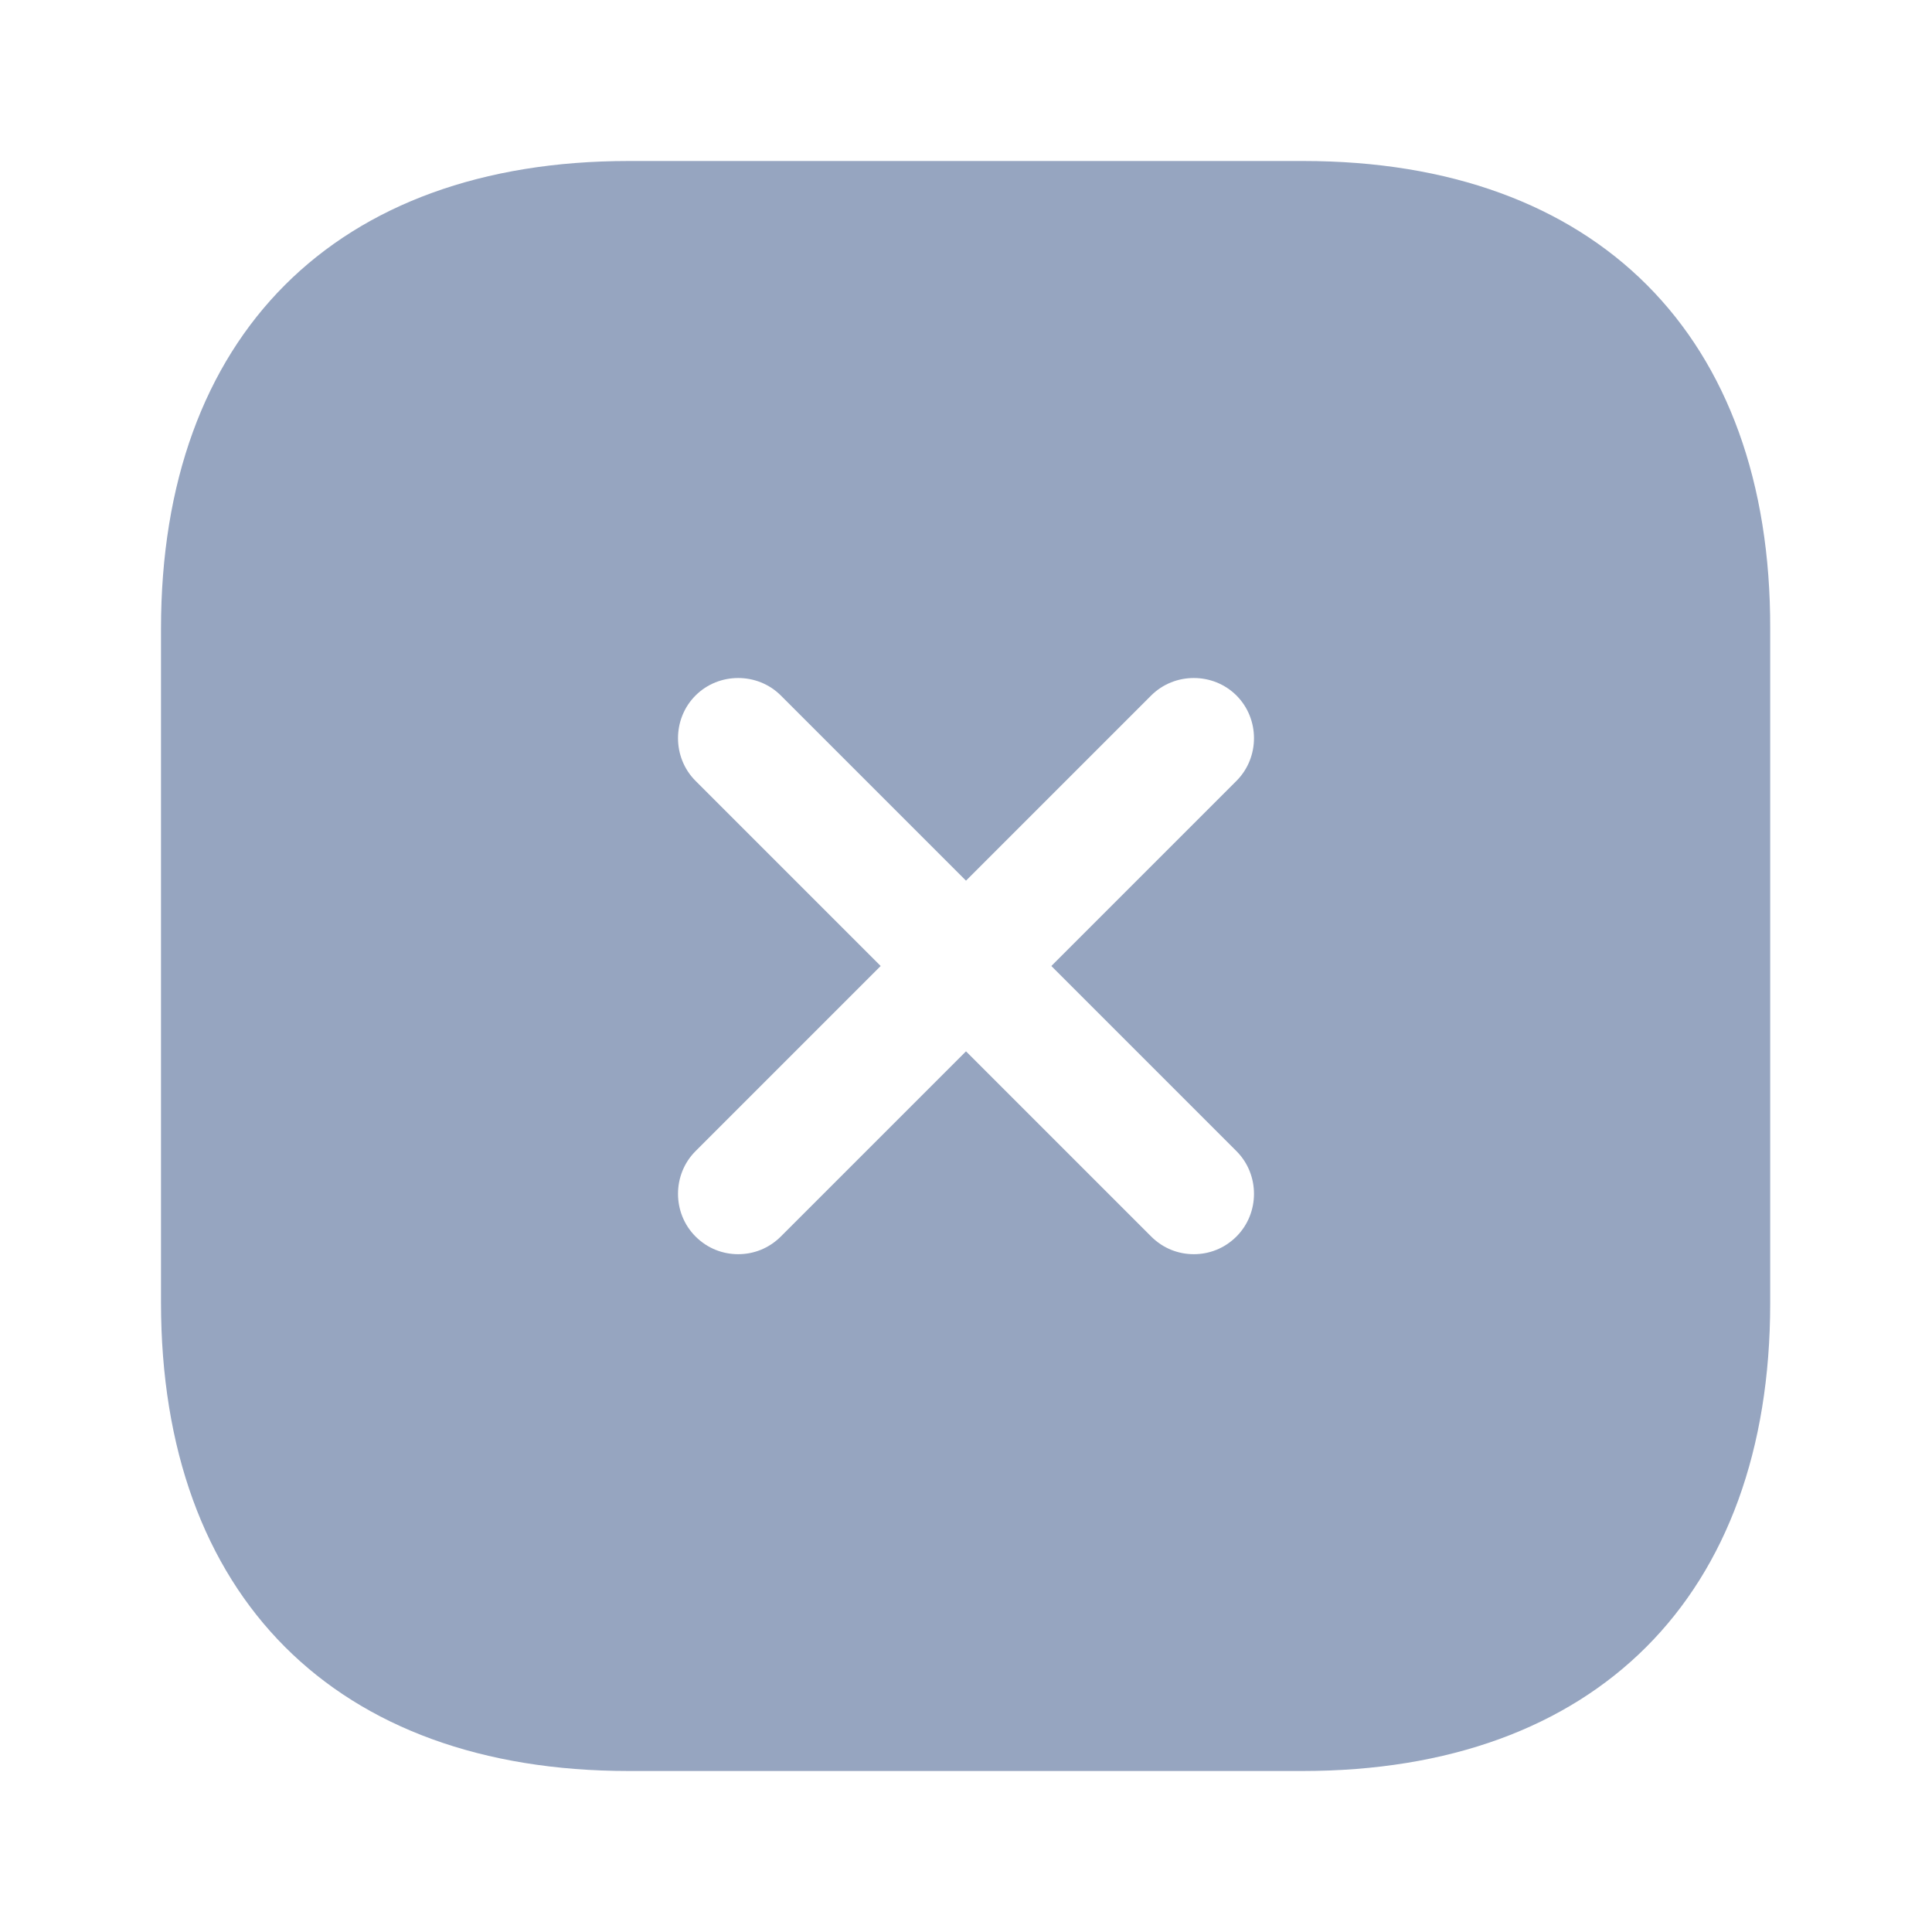
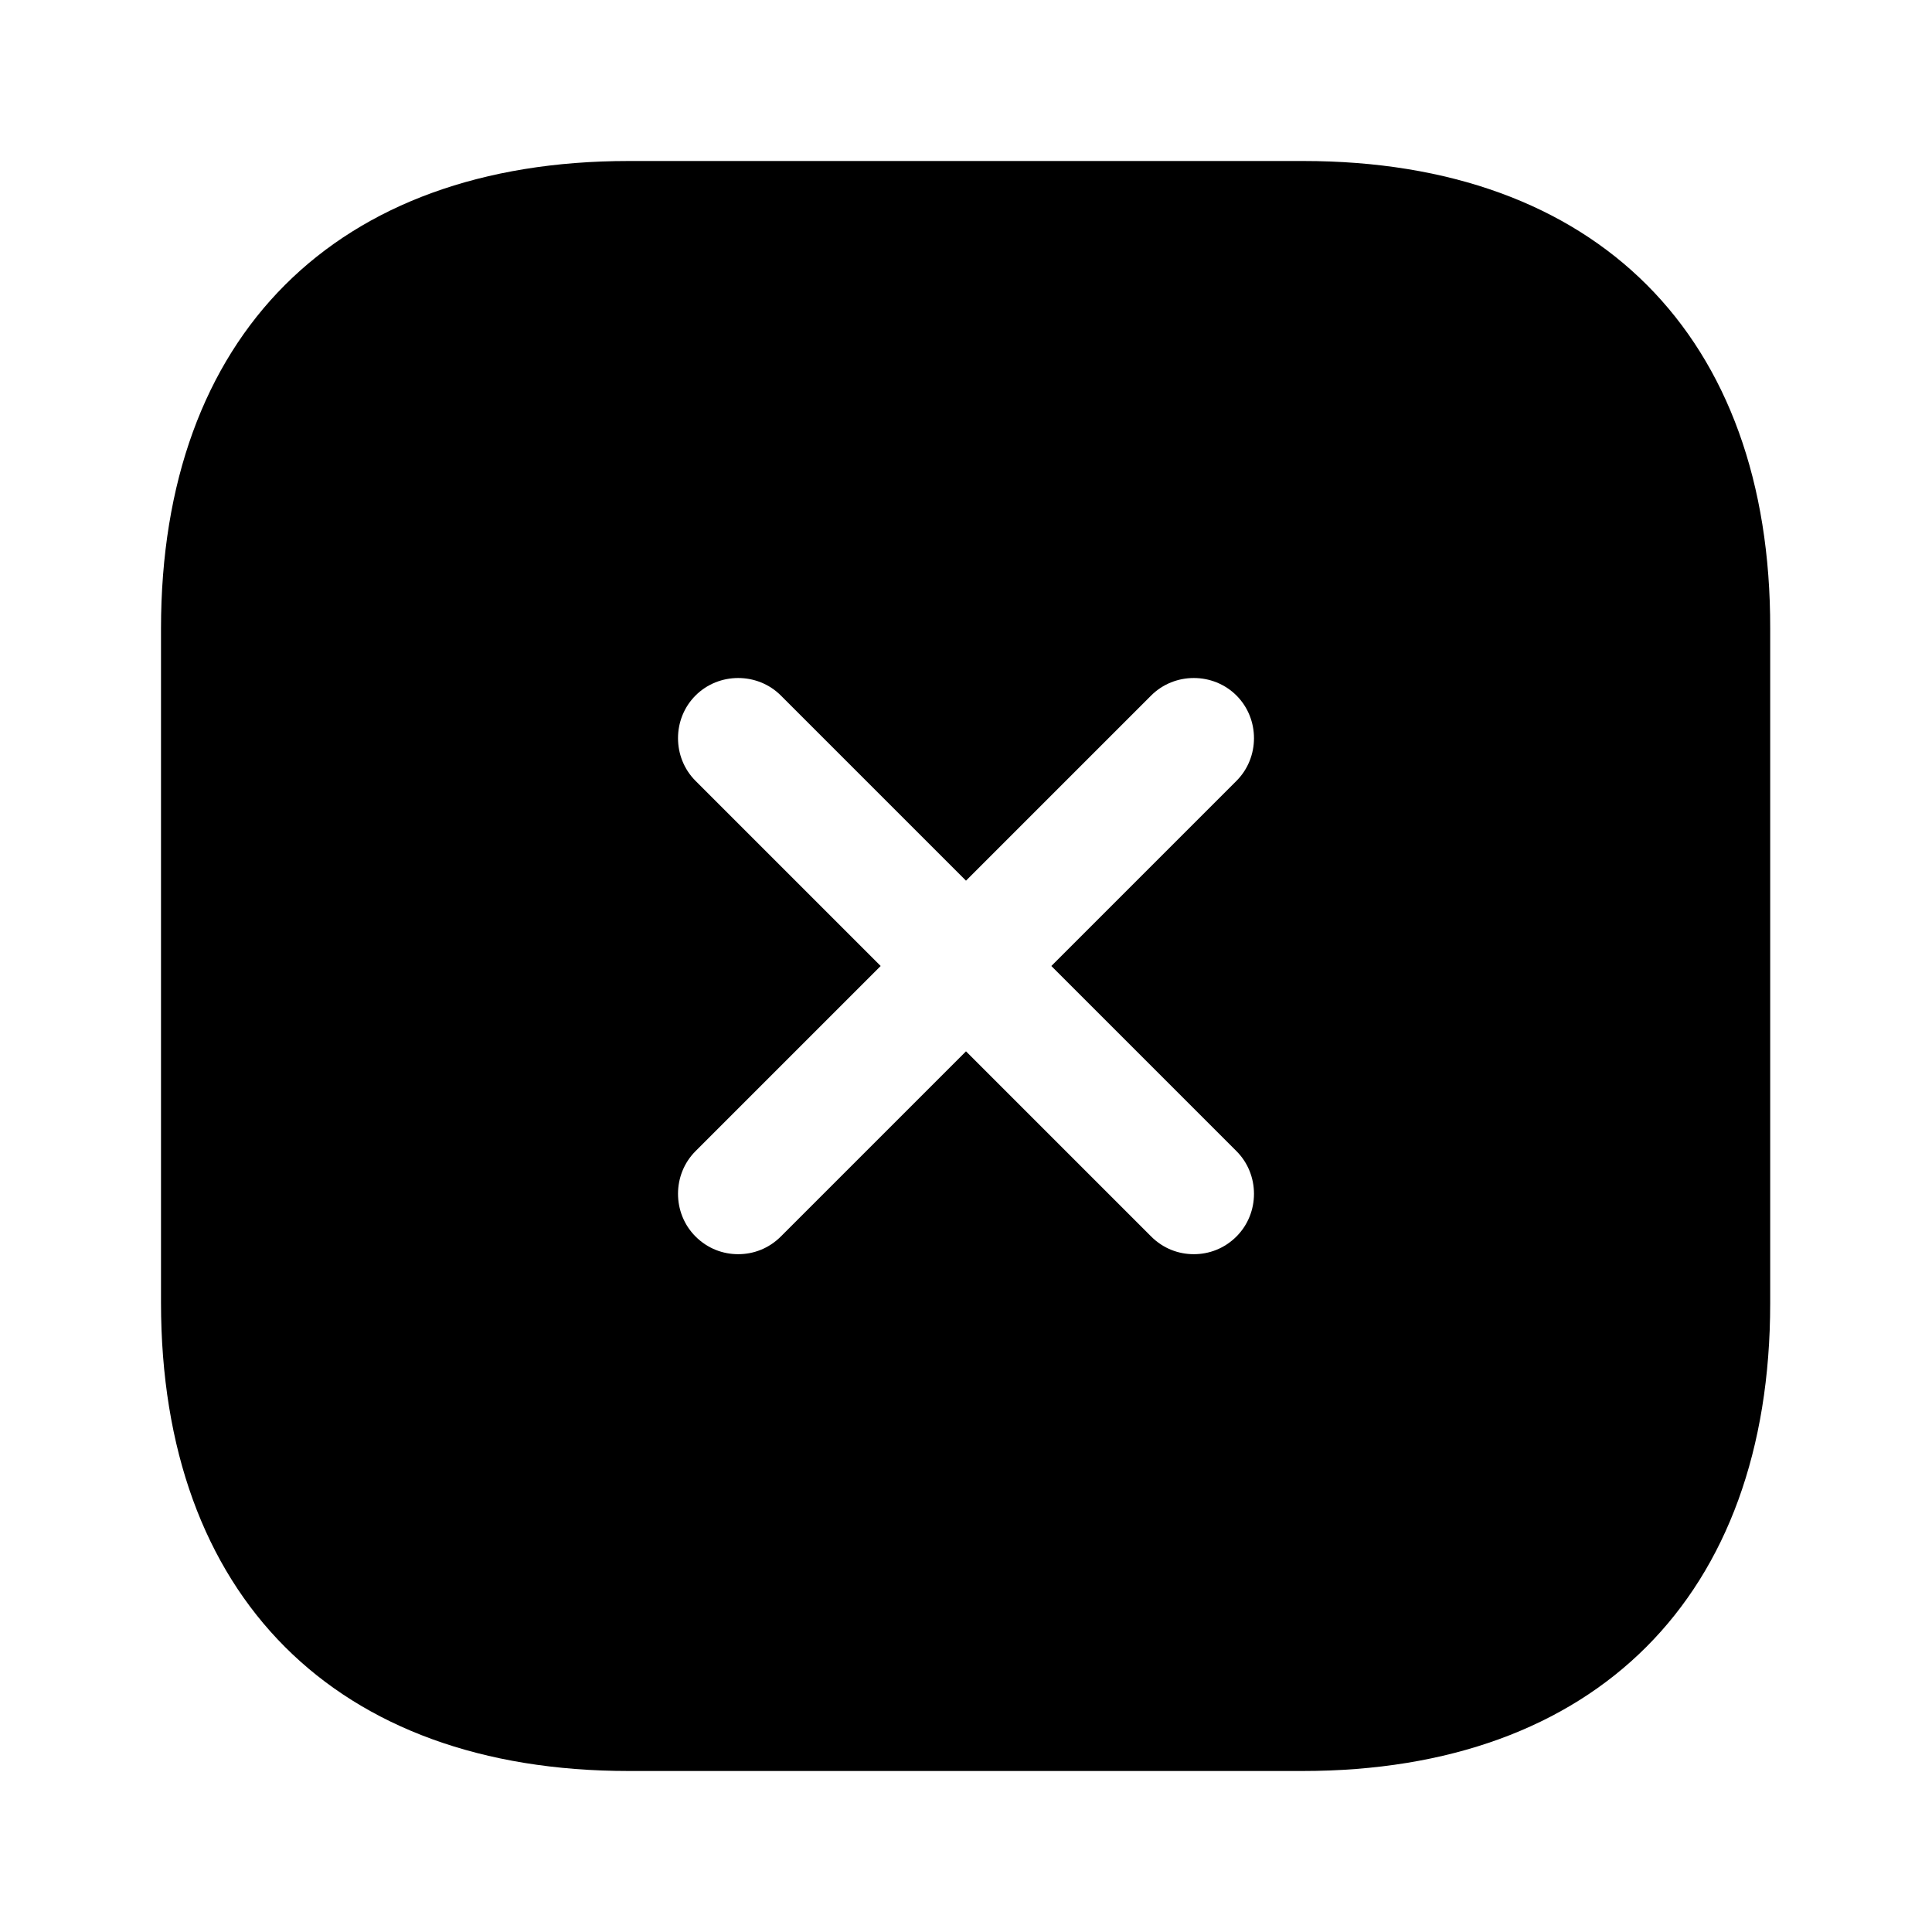
- <svg xmlns="http://www.w3.org/2000/svg" width="24" height="24" viewBox="0 0 24 24" fill="none">
-   <path d="M16.19 2H7.81C4.17 2 2 4.17 2 7.81V16.18C2 19.83 4.17 22 7.81 22H16.18C19.82 22 21.99 19.83 21.99 16.19V7.81C22 4.17 19.83 2 16.19 2ZM15.36 14.3C15.65 14.59 15.65 15.07 15.36 15.36C15.21 15.51 15.02 15.58 14.83 15.58C14.64 15.58 14.45 15.51 14.3 15.36L12 13.06L9.7 15.36C9.55 15.51 9.36 15.58 9.17 15.58C8.98 15.58 8.79 15.51 8.64 15.36C8.35 15.07 8.35 14.59 8.64 14.3L10.94 12L8.64 9.7C8.35 9.41 8.35 8.93 8.64 8.64C8.93 8.35 9.41 8.35 9.7 8.64L12 10.94L14.3 8.64C14.59 8.35 15.07 8.35 15.36 8.64C15.65 8.93 15.65 9.41 15.36 9.7L13.06 12L15.36 14.3Z" fill="#96A5C0" />
+ <svg xmlns="http://www.w3.org/2000/svg" viewBox="0 0 24 24" fill="currentColor">
+   <path d="M16.19 2H7.81C4.17 2 2 4.17 2 7.81V16.18C2 19.83 4.17 22 7.81 22H16.18C19.82 22 21.99 19.83 21.99 16.19V7.81C22 4.17 19.83 2 16.19 2ZM15.36 14.3C15.65 14.59 15.65 15.07 15.36 15.36C15.21 15.51 15.02 15.58 14.83 15.58C14.64 15.58 14.45 15.51 14.3 15.36L12 13.06L9.7 15.36C9.55 15.51 9.36 15.58 9.17 15.58C8.98 15.58 8.79 15.51 8.64 15.36C8.35 15.07 8.35 14.59 8.64 14.3L10.94 12L8.64 9.7C8.35 9.41 8.35 8.93 8.64 8.64C8.93 8.35 9.41 8.35 9.7 8.64L12 10.94L14.3 8.64C14.59 8.35 15.07 8.35 15.36 8.64C15.65 8.93 15.65 9.41 15.36 9.7L13.06 12L15.36 14.3Z" fill="currentColor" />
</svg>
